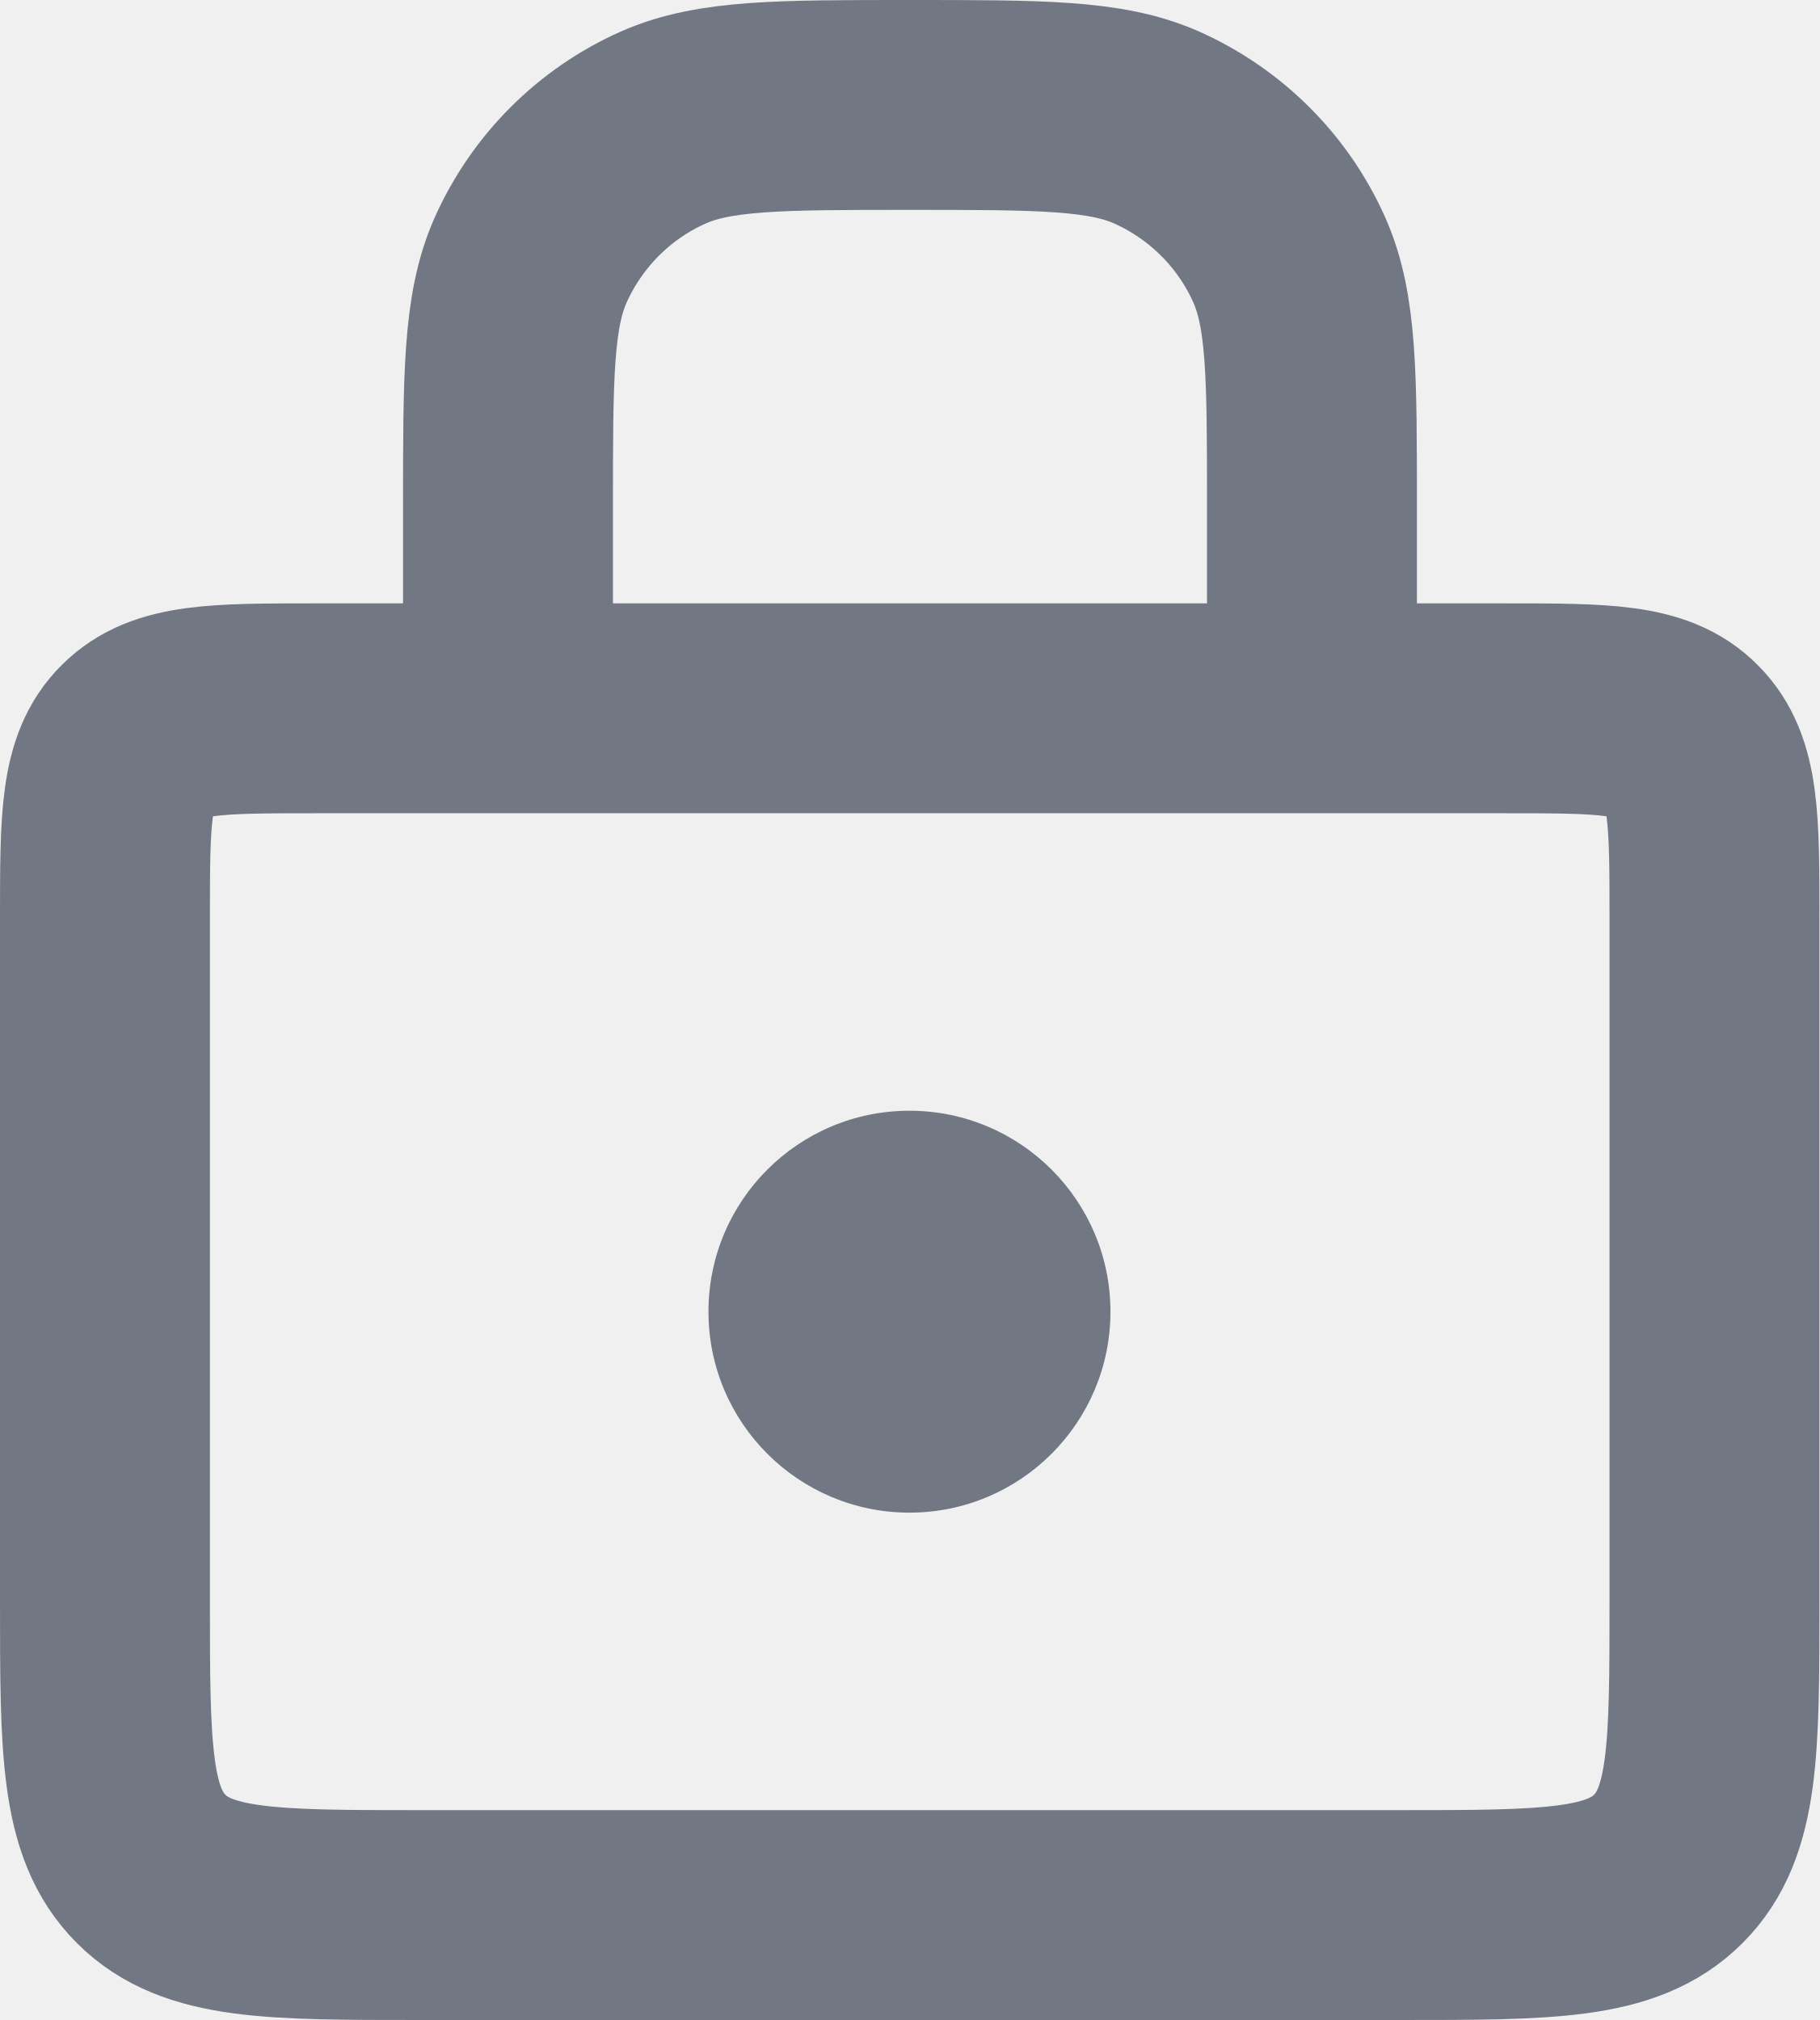
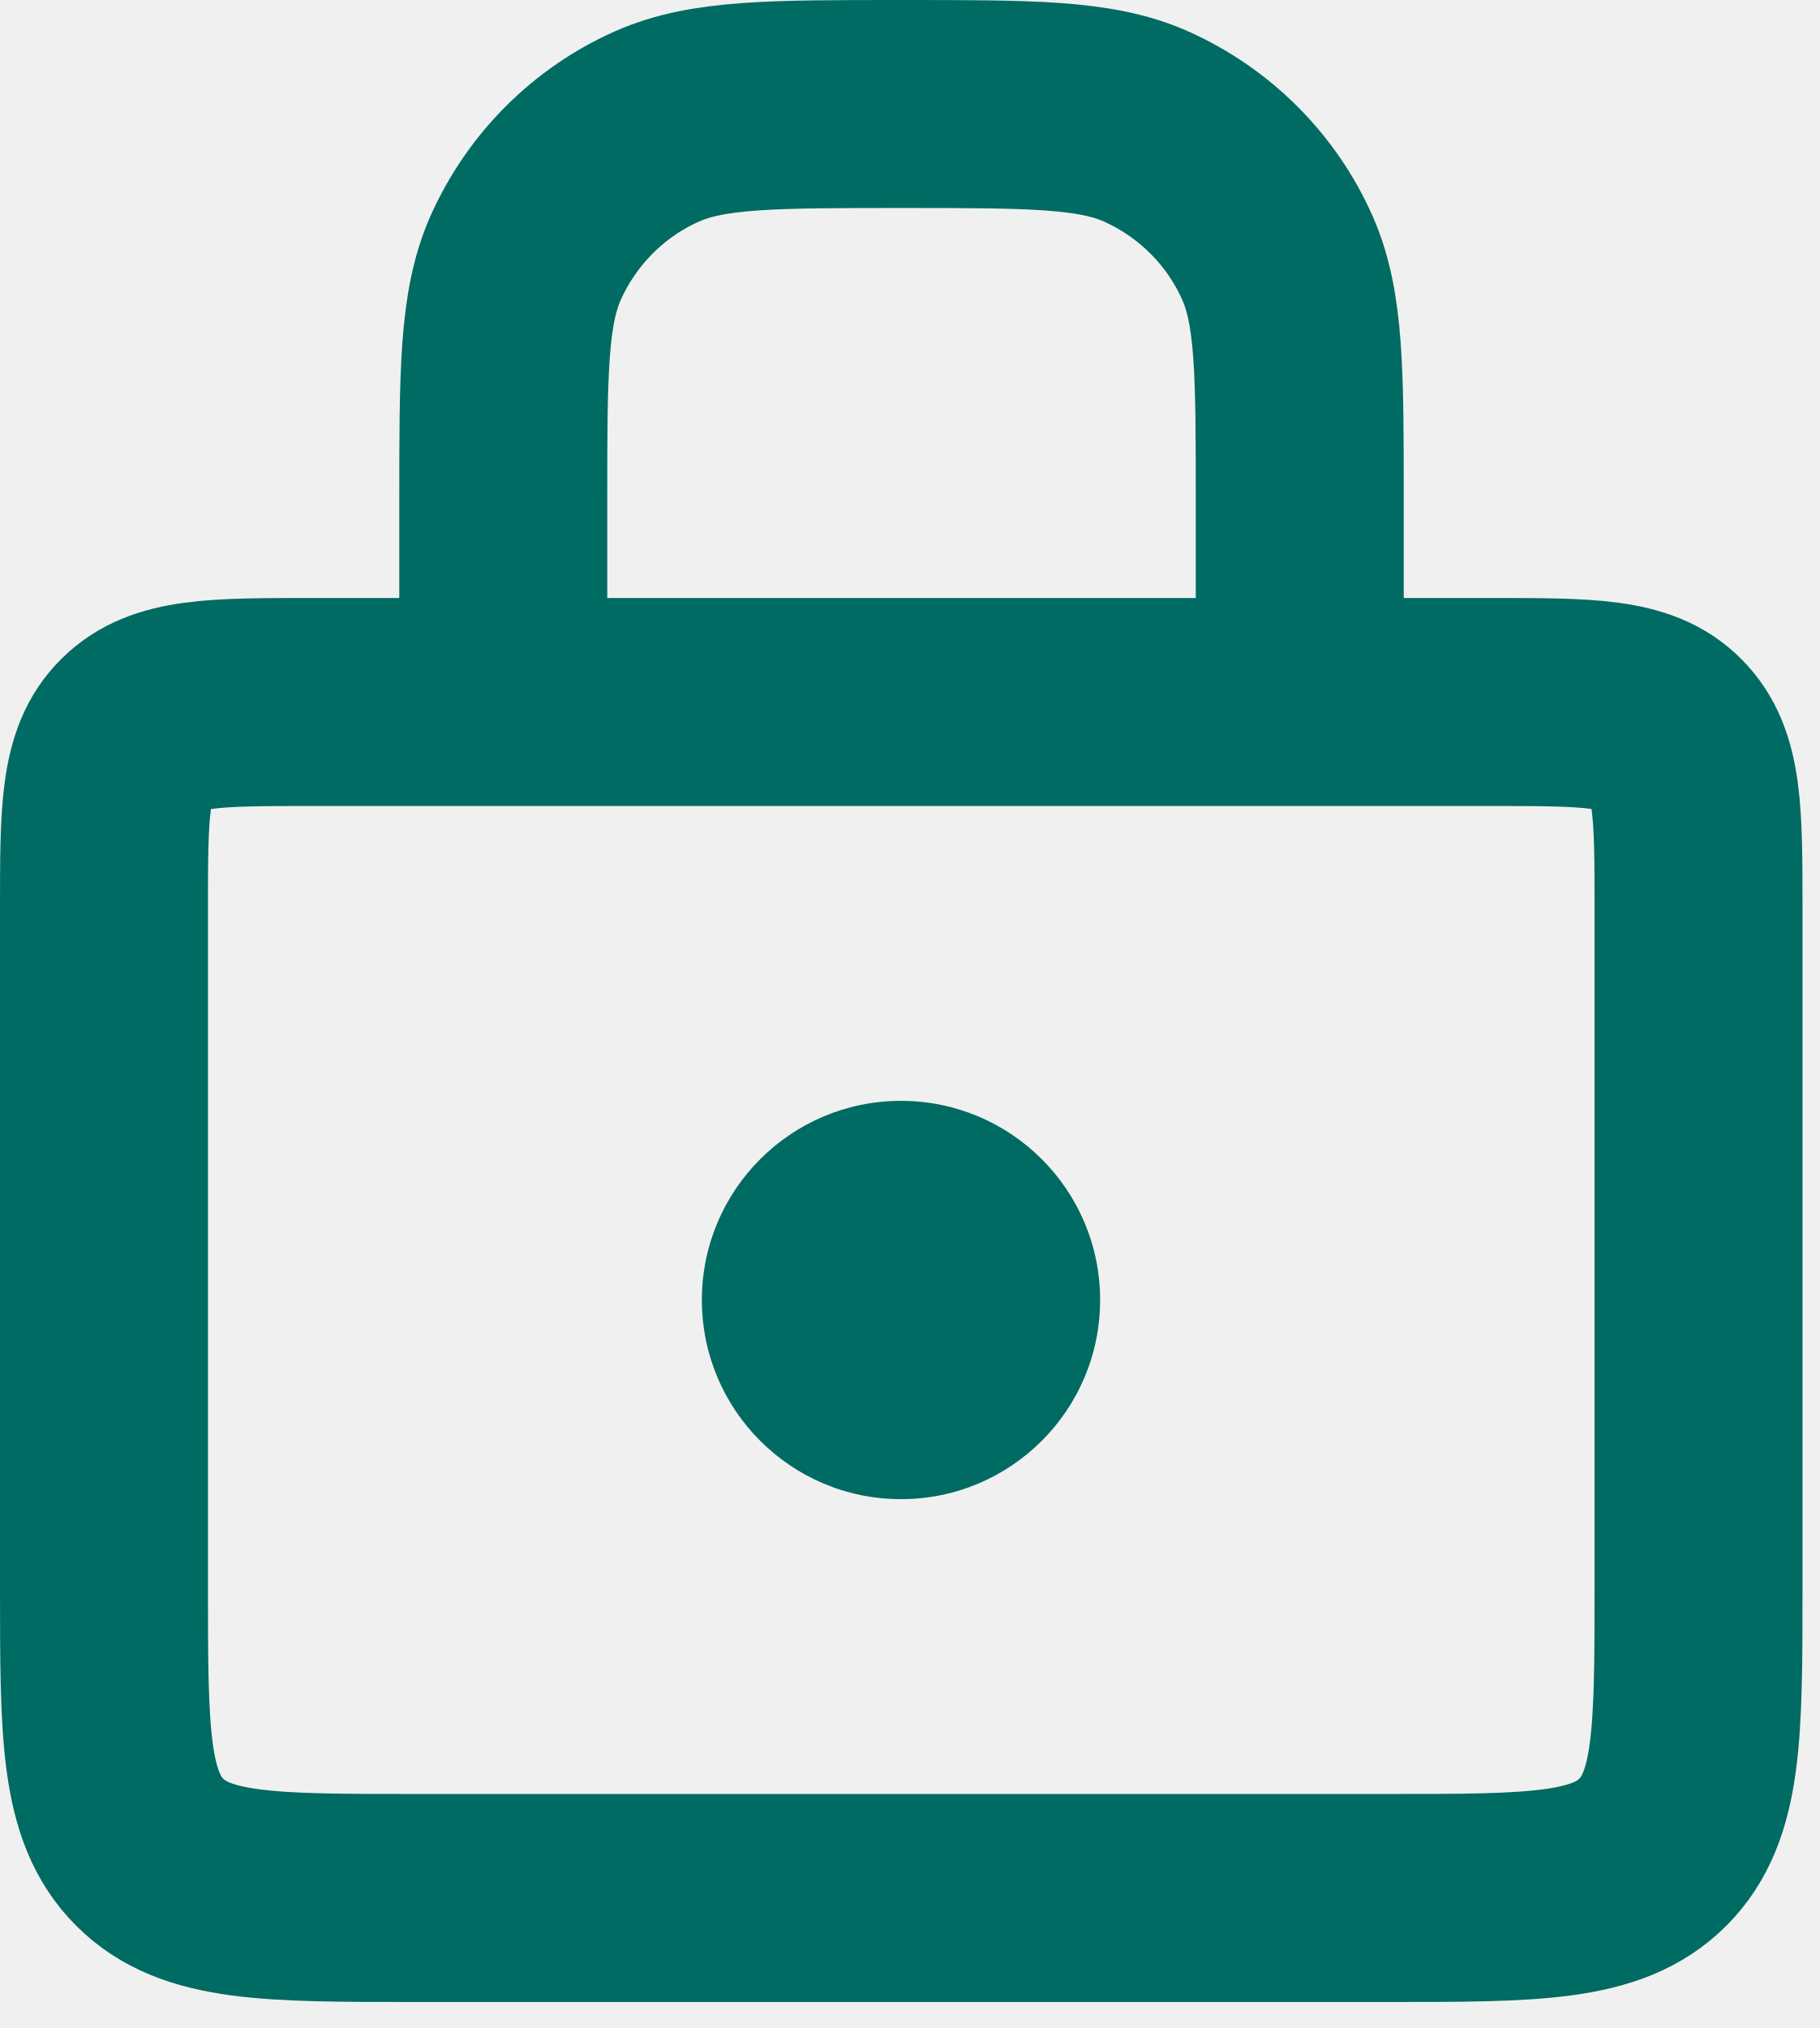
- <svg xmlns="http://www.w3.org/2000/svg" id="Layer_1" data-name="Layer 1" viewBox="0 0 34.67 38.5">
+ <svg xmlns="http://www.w3.org/2000/svg" width="35" height="39" viewBox="0 0 35 39" fill="none">
+   <g clip-path="url(#clip0_638_2021)">
+     <path d="M2 17.5C2 15.61 2 14.67 2.59 14.09C3.18 13.5 4.12 13.5 6 13.5H28.67C30.56 13.5 31.5 13.5 32.08 14.09C32.67 14.68 32.67 15.62 32.67 17.5V30.5C32.67 33.33 32.67 34.74 31.79 35.62C30.91 36.5 29.5 36.5 26.67 36.5H8C5.17 36.5 3.76 36.5 2.88 35.62C2 34.74 2 33.33 2 30.5V17.5Z" stroke="#006B62" stroke-width="4" />
+     <path d="M25 11.58V9.66C25 7.17 25 5.93 24.57 4.96C24.07 3.83 23.16 2.93 22.04 2.43C21.07 2 19.83 2 17.34 2C14.85 2 13.61 2 12.64 2.43C11.51 2.93 10.61 3.84 10.11 4.96C9.68 5.93 9.68 7.17 9.68 9.66V11.58" stroke="#006B62" stroke-width="4" stroke-linecap="round" />
+     <path d="M17.33 28.83C19.445 28.83 21.16 27.115 21.16 25C21.16 22.885 19.445 21.17 17.33 21.17C15.215 21.17 13.5 22.885 13.5 25C13.5 27.115 15.215 28.83 17.33 28.83Z" fill="#006B62" />
+   </g>
  <defs>
-     <style>
-       .cls-1 {
-         fill: #727784;
-       }
- 
-       .cls-2 {
-         stroke-linecap: round;
-       }
- 
-       .cls-2, .cls-3 {
-         fill: none;
-         stroke: #727784;
-         stroke-width: 4px;
-       }
-     </style>
+     <clipPath id="clip0_638_2021">
+       <rect width="34.67" height="38.5" fill="white" />
+     </clipPath>
  </defs>
-   <path class="cls-3" d="M2,17.5c0-1.89,0-2.83,.59-3.41,.59-.59,1.53-.59,3.41-.59H28.67c1.89,0,2.83,0,3.41,.59,.59,.59,.59,1.53,.59,3.41v13c0,2.83,0,4.24-.88,5.12-.88,.88-2.29,.88-5.12,.88H8c-2.83,0-4.24,0-5.12-.88s-.88-2.29-.88-5.12v-13Z" />
-   <path class="cls-2" d="M25,11.58v-1.92c0-2.49,0-3.73-.43-4.7-.5-1.13-1.41-2.03-2.53-2.53-.97-.43-2.21-.43-4.7-.43h0c-2.49,0-3.73,0-4.7,.43-1.13,.5-2.03,1.41-2.53,2.53-.43,.97-.43,2.21-.43,4.7v1.92" />
-   <circle class="cls-1" cx="17.33" cy="25" r="3.83" />
</svg>
